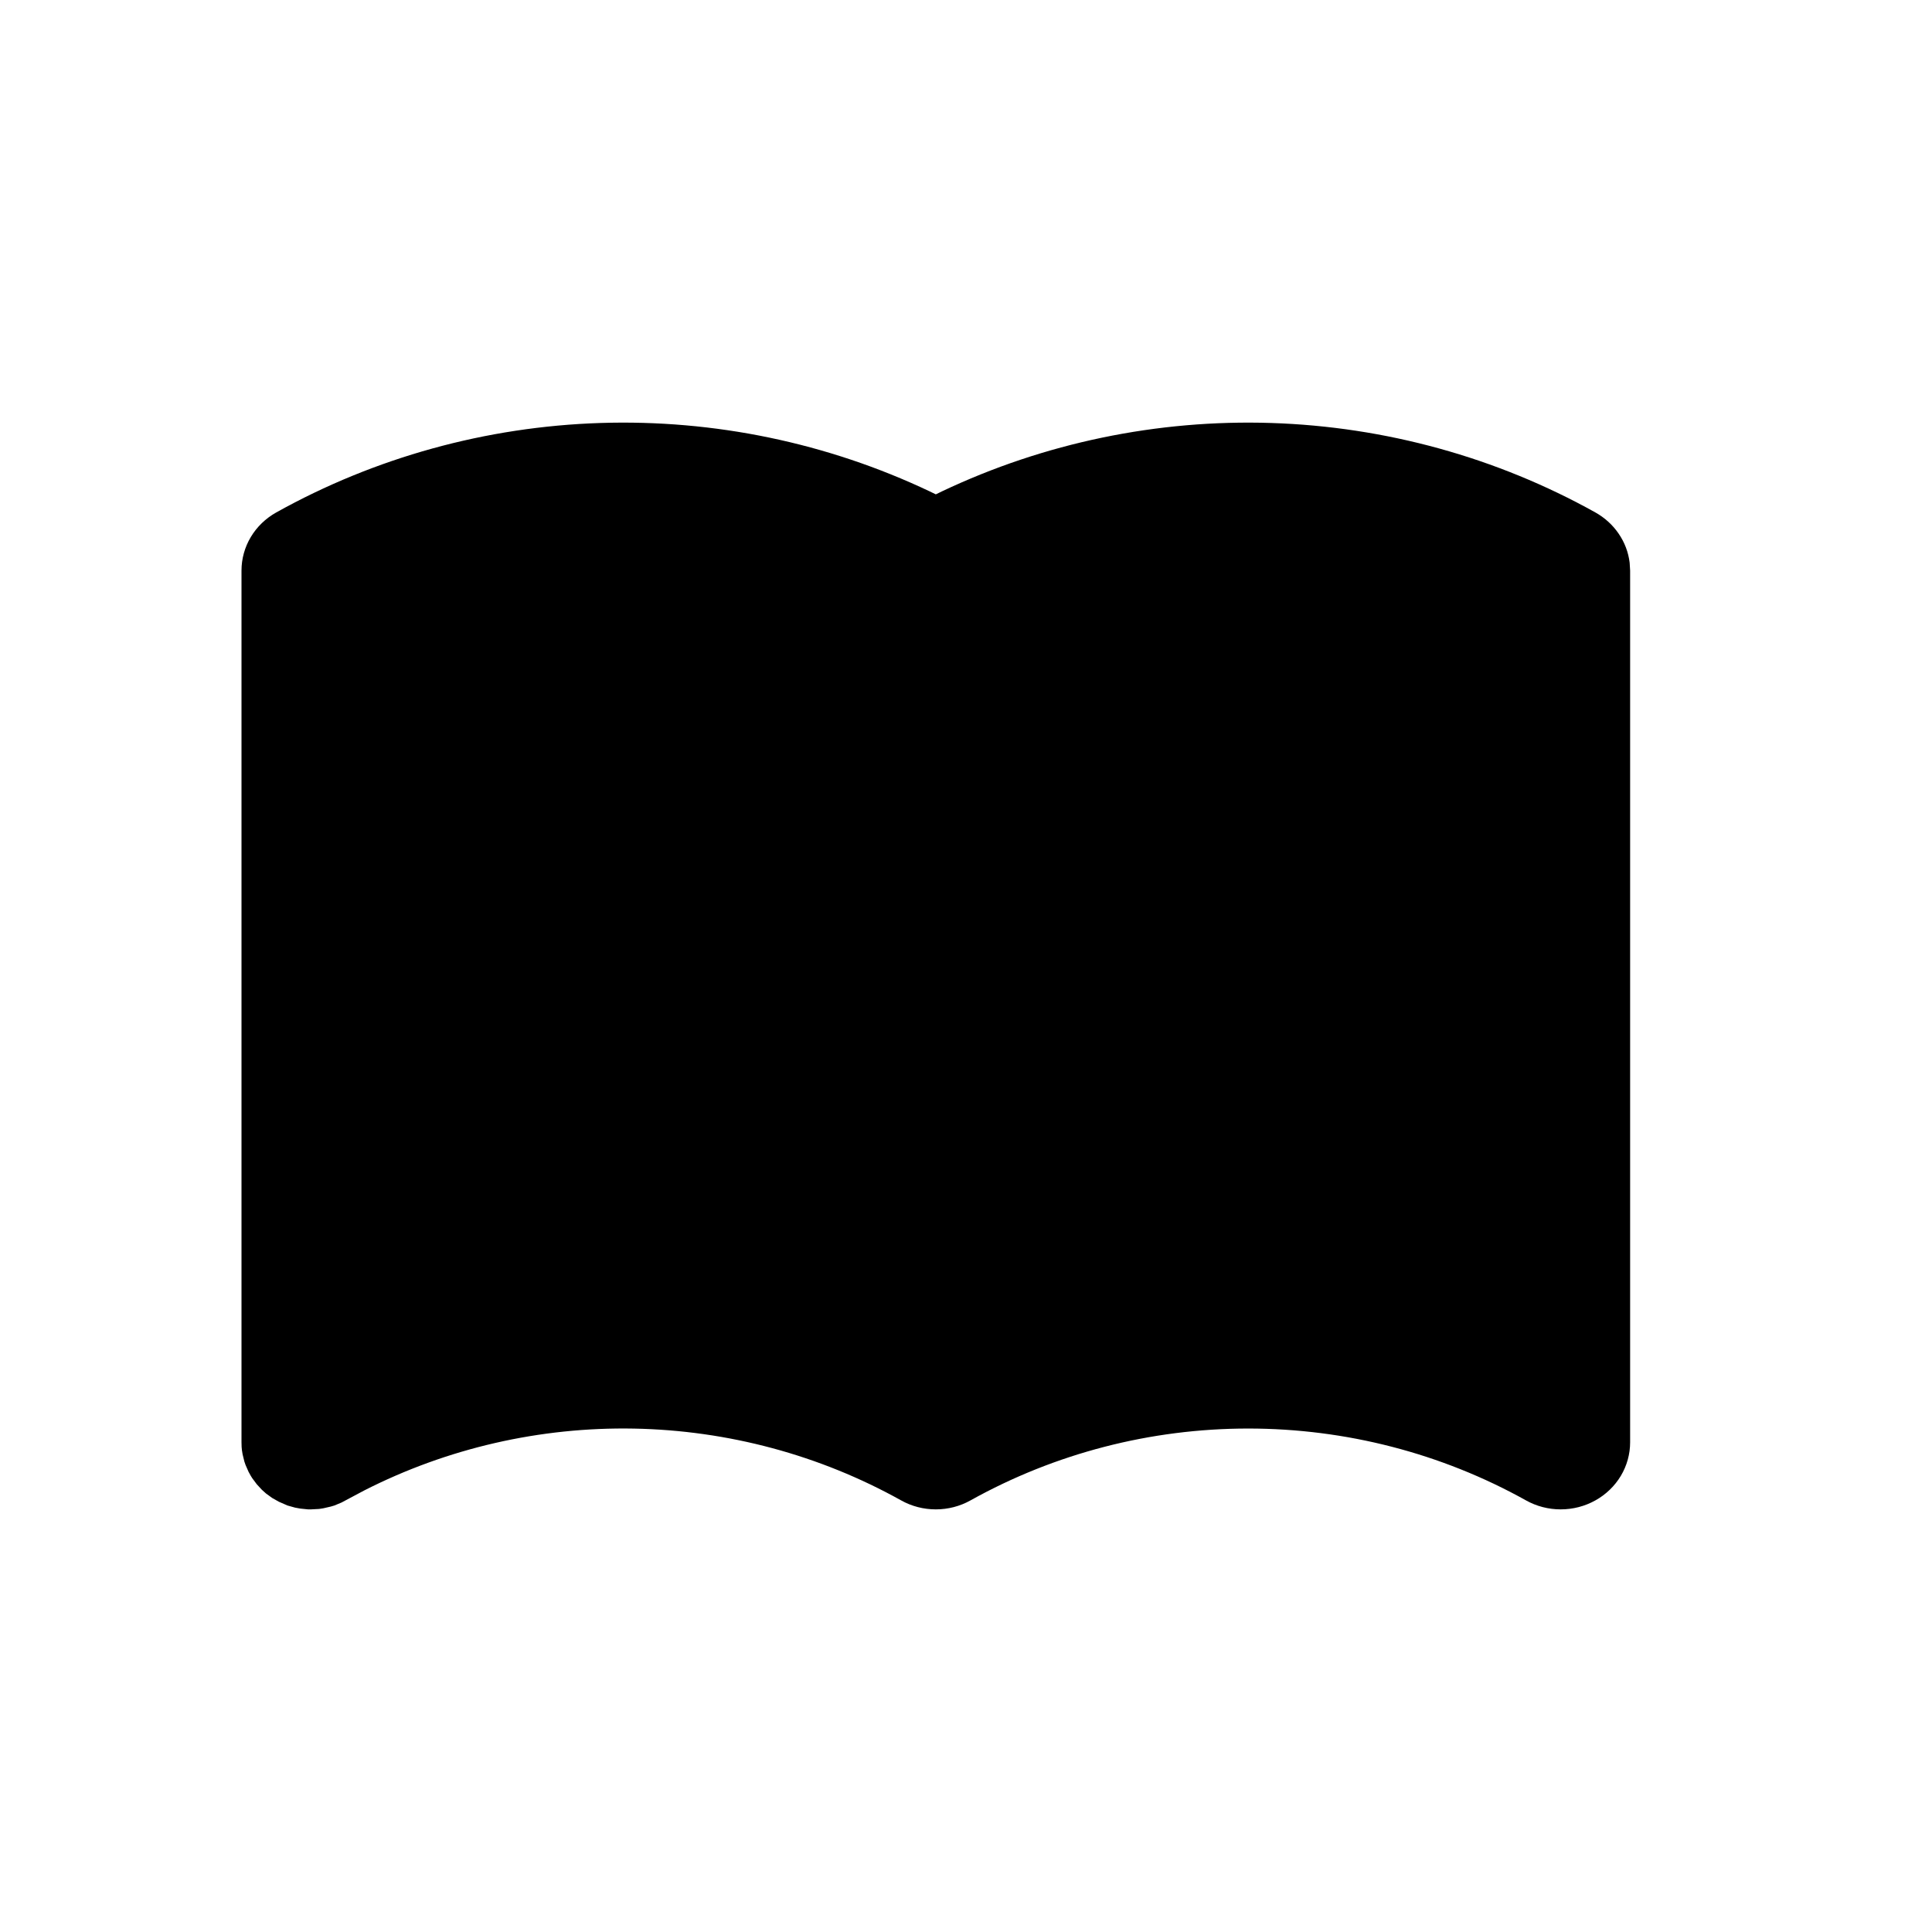
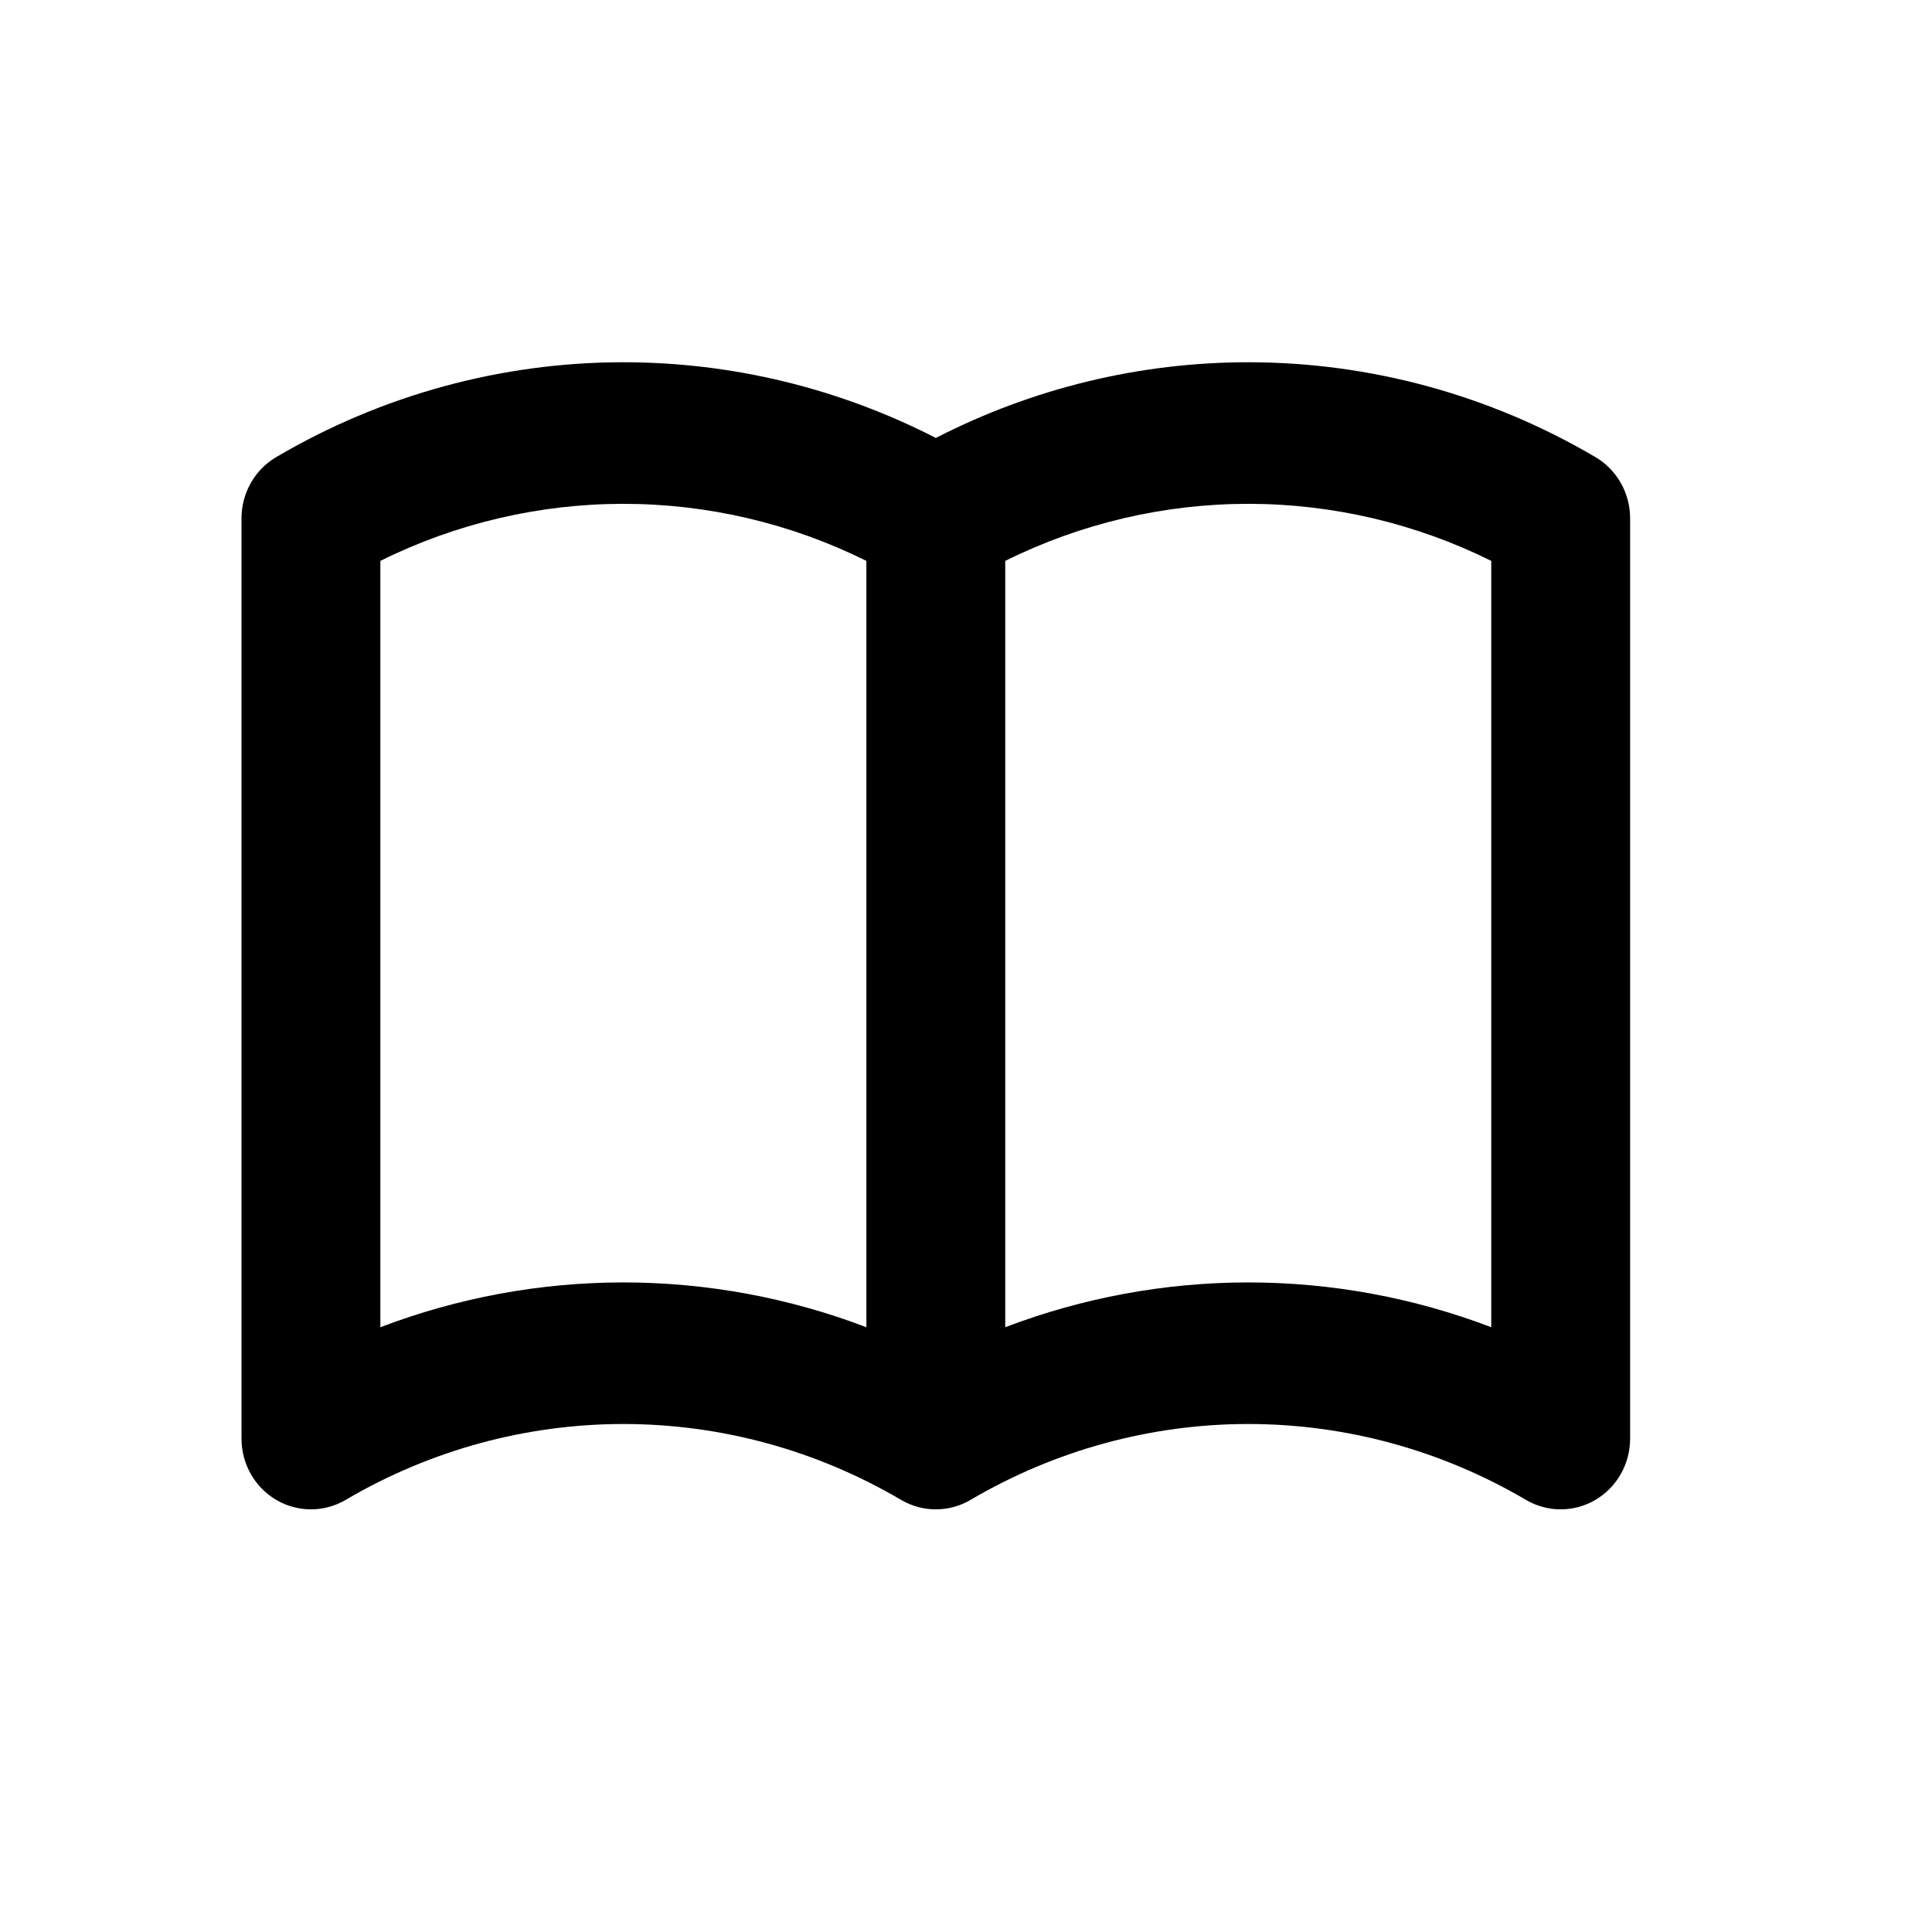
<svg xmlns="http://www.w3.org/2000/svg" width="24" height="24" viewBox="0 0 32 32" fill="none">
-   <path d="M15.601 8.139C17.296 7.335 19.171 6.945 21.058 7.006C22.946 7.067 24.789 7.576 26.425 8.488C26.58 8.575 26.712 8.695 26.81 8.839C26.909 8.983 26.971 9.147 26.992 9.319L27 9.45V23.889C27 24.084 26.947 24.276 26.846 24.445C26.745 24.613 26.6 24.754 26.425 24.851C26.25 24.949 26.052 25 25.85 25C25.648 25 25.45 24.949 25.275 24.851C23.876 24.071 22.29 23.661 20.675 23.661C19.06 23.661 17.474 24.071 16.075 24.851C15.9 24.949 15.702 25 15.5 25C15.298 25 15.1 24.949 14.925 24.851C13.578 24.1 12.056 23.691 10.501 23.662C8.945 23.633 7.408 23.986 6.032 24.687L5.656 24.887L5.538 24.936L5.481 24.953L5.355 24.982L5.285 24.993L5.15 25H5.102L4.975 24.987L4.887 24.971L4.762 24.936L4.618 24.873L4.508 24.811L4.406 24.737L4.337 24.675L4.253 24.584L4.179 24.485L4.154 24.445L4.117 24.378L4.067 24.264L4.048 24.209L4.018 24.087L4.007 24.019L4.002 23.965L4 23.889V9.45C4 9.255 4.053 9.064 4.154 8.895C4.255 8.726 4.4 8.586 4.575 8.488C6.211 7.576 8.054 7.067 9.942 7.006C11.829 6.945 13.704 7.335 15.399 8.139L15.5 8.188L15.601 8.139Z" fill="currentColor" />
+   <path fill-rule="evenodd" clip-rule="evenodd" d="M6.3 9.29V21.983C7.583 21.494 8.946 21.241 10.325 21.241C11.704 21.241 13.067 21.494 14.35 21.983V9.29C13.098 8.669 11.722 8.345 10.325 8.345C8.928 8.345 7.551 8.669 6.3 9.29ZM16.65 9.29V21.983C17.933 21.494 19.296 21.241 20.675 21.241C22.055 21.241 23.417 21.494 24.7 21.983V9.29C23.448 8.669 22.072 8.345 20.675 8.345C19.278 8.345 17.901 8.669 16.65 9.29ZM15.5 7.254C13.898 6.431 12.125 6 10.325 6C8.306 6 6.323 6.542 4.575 7.571C4.219 7.78 4 8.167 4 8.586V23.828C4 24.246 4.219 24.634 4.575 24.843C4.931 25.052 5.369 25.052 5.725 24.843C7.124 24.02 8.71 23.586 10.325 23.586C11.94 23.586 13.526 24.02 14.925 24.843C15.281 25.052 15.719 25.052 16.075 24.843C17.474 24.02 19.06 23.586 20.675 23.586C22.29 23.586 23.876 24.02 25.275 24.843C25.631 25.052 26.069 25.052 26.425 24.843C26.781 24.634 27 24.246 27 23.828V8.586C27 8.167 26.781 7.78 26.425 7.571C24.677 6.542 22.694 6 20.675 6C18.875 6 17.102 6.431 15.5 7.254Z" fill="currentColor" />
</svg>
